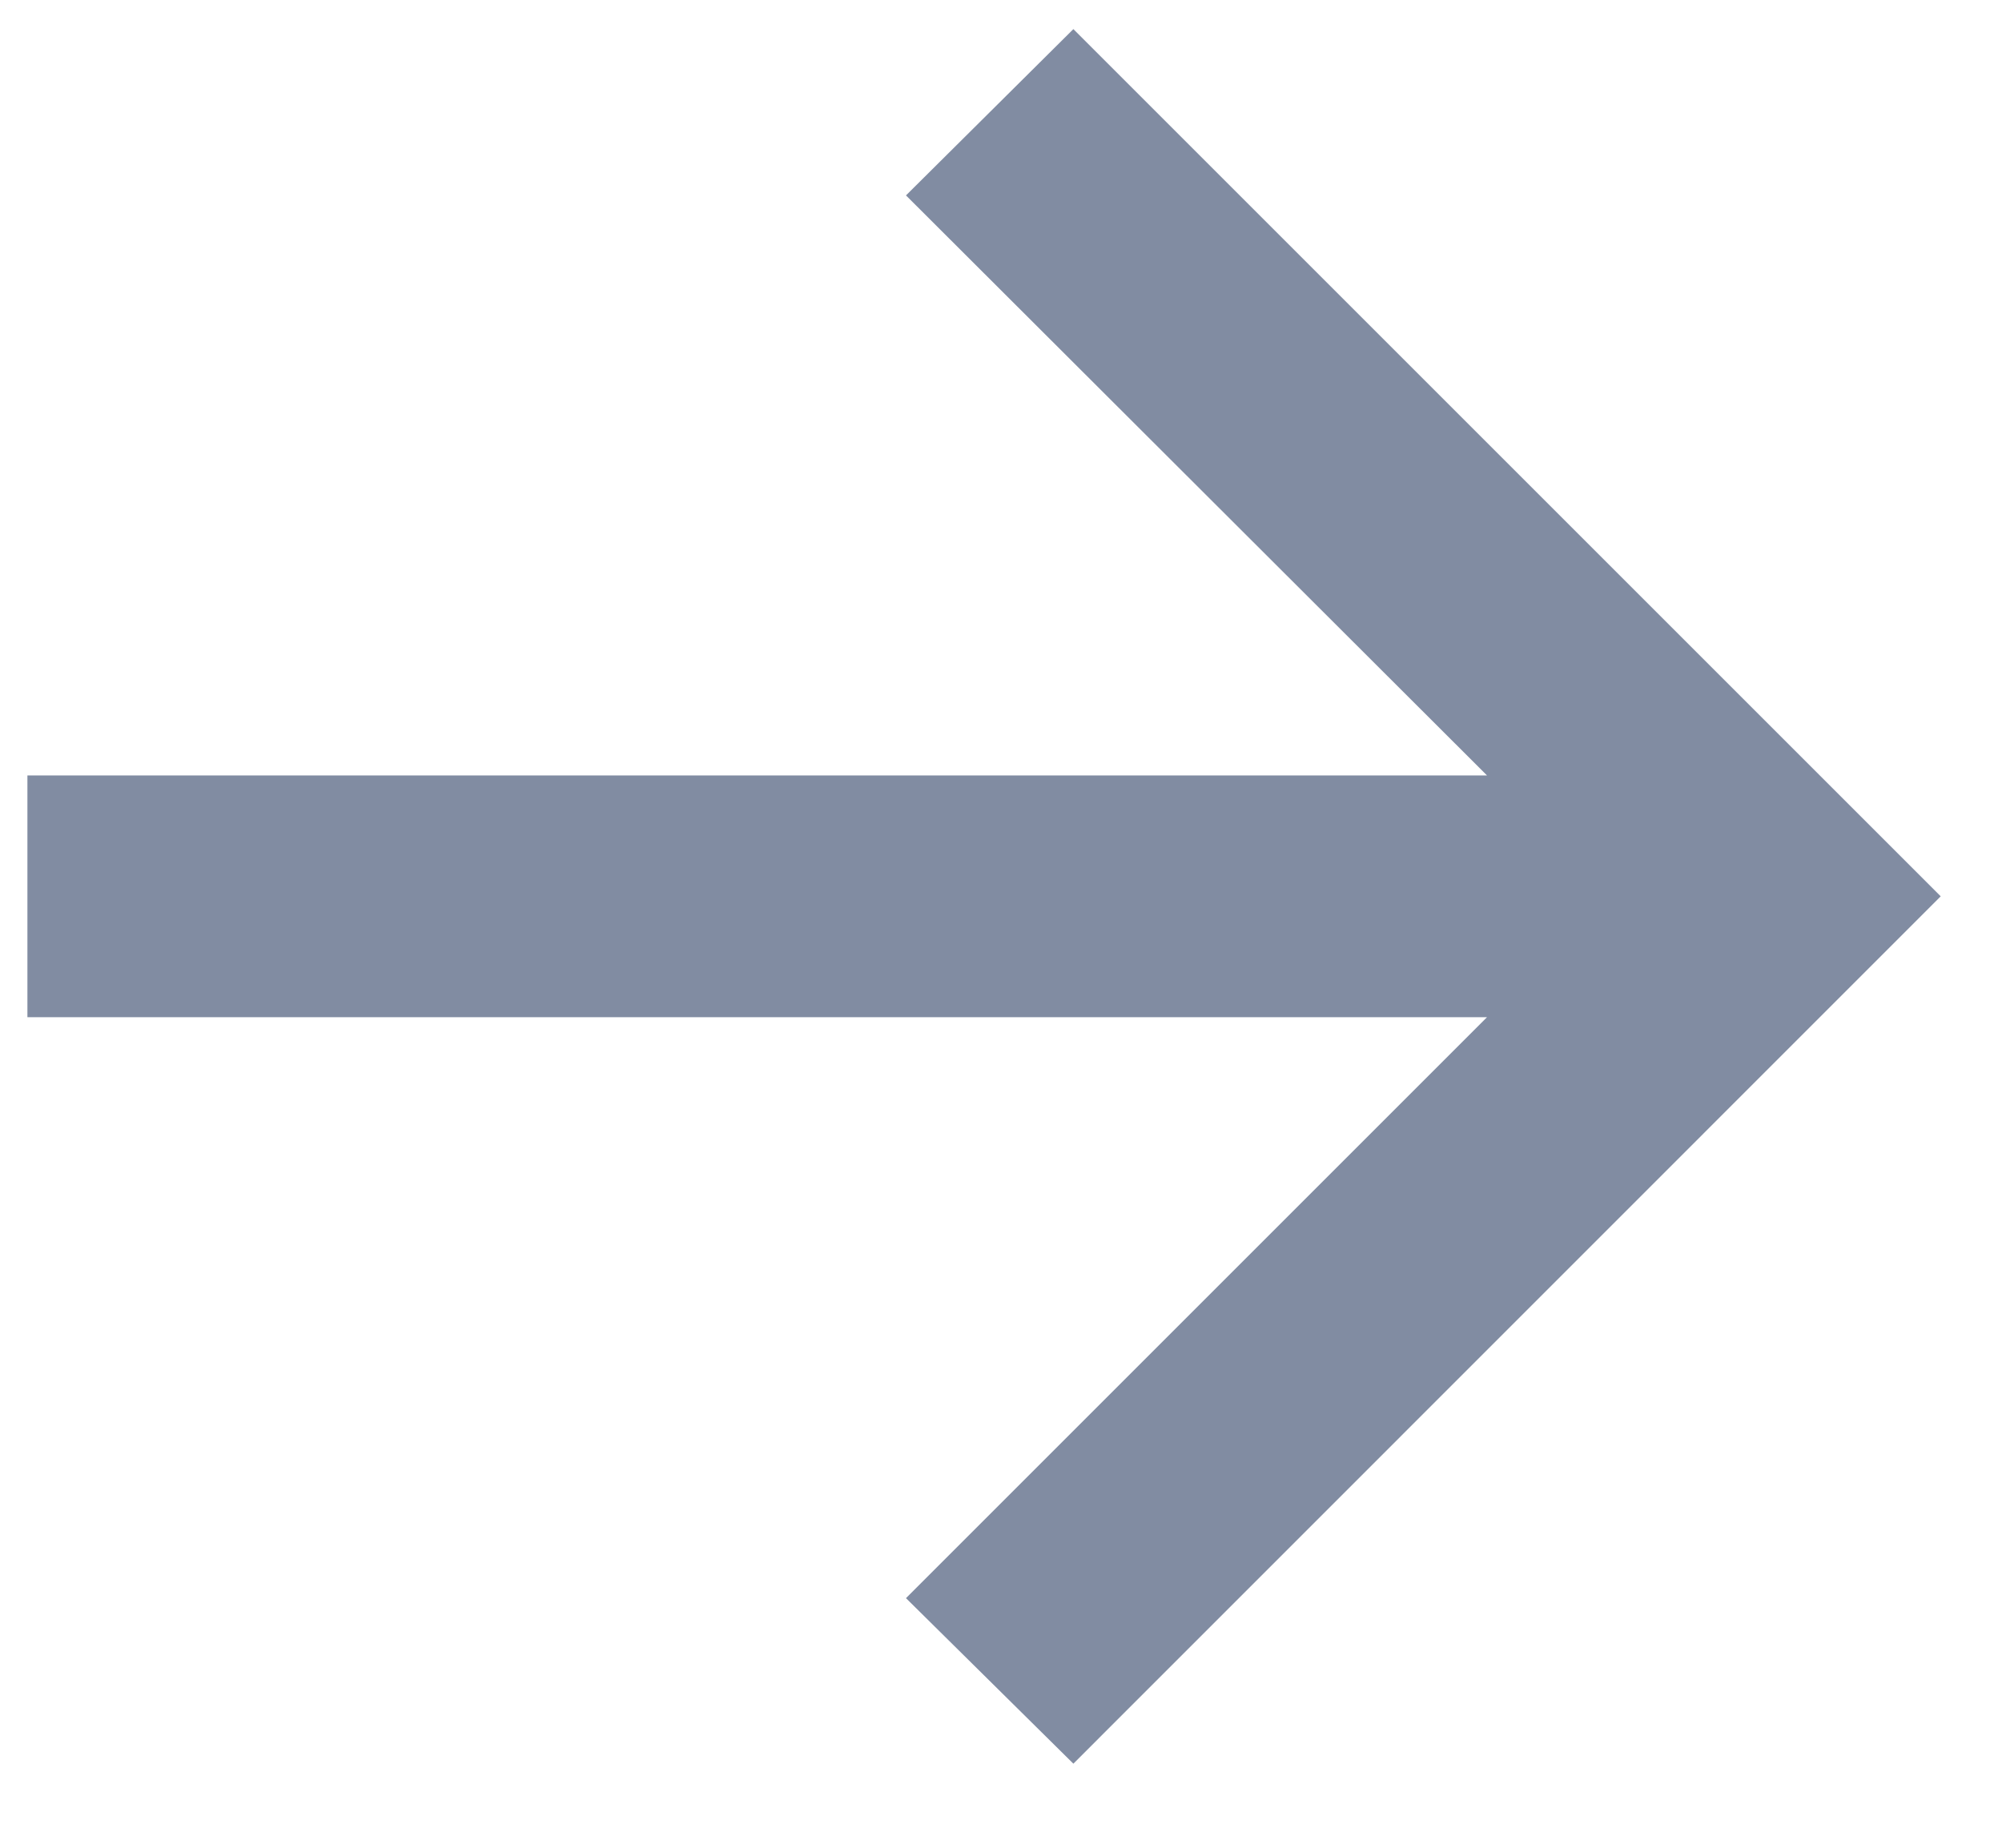
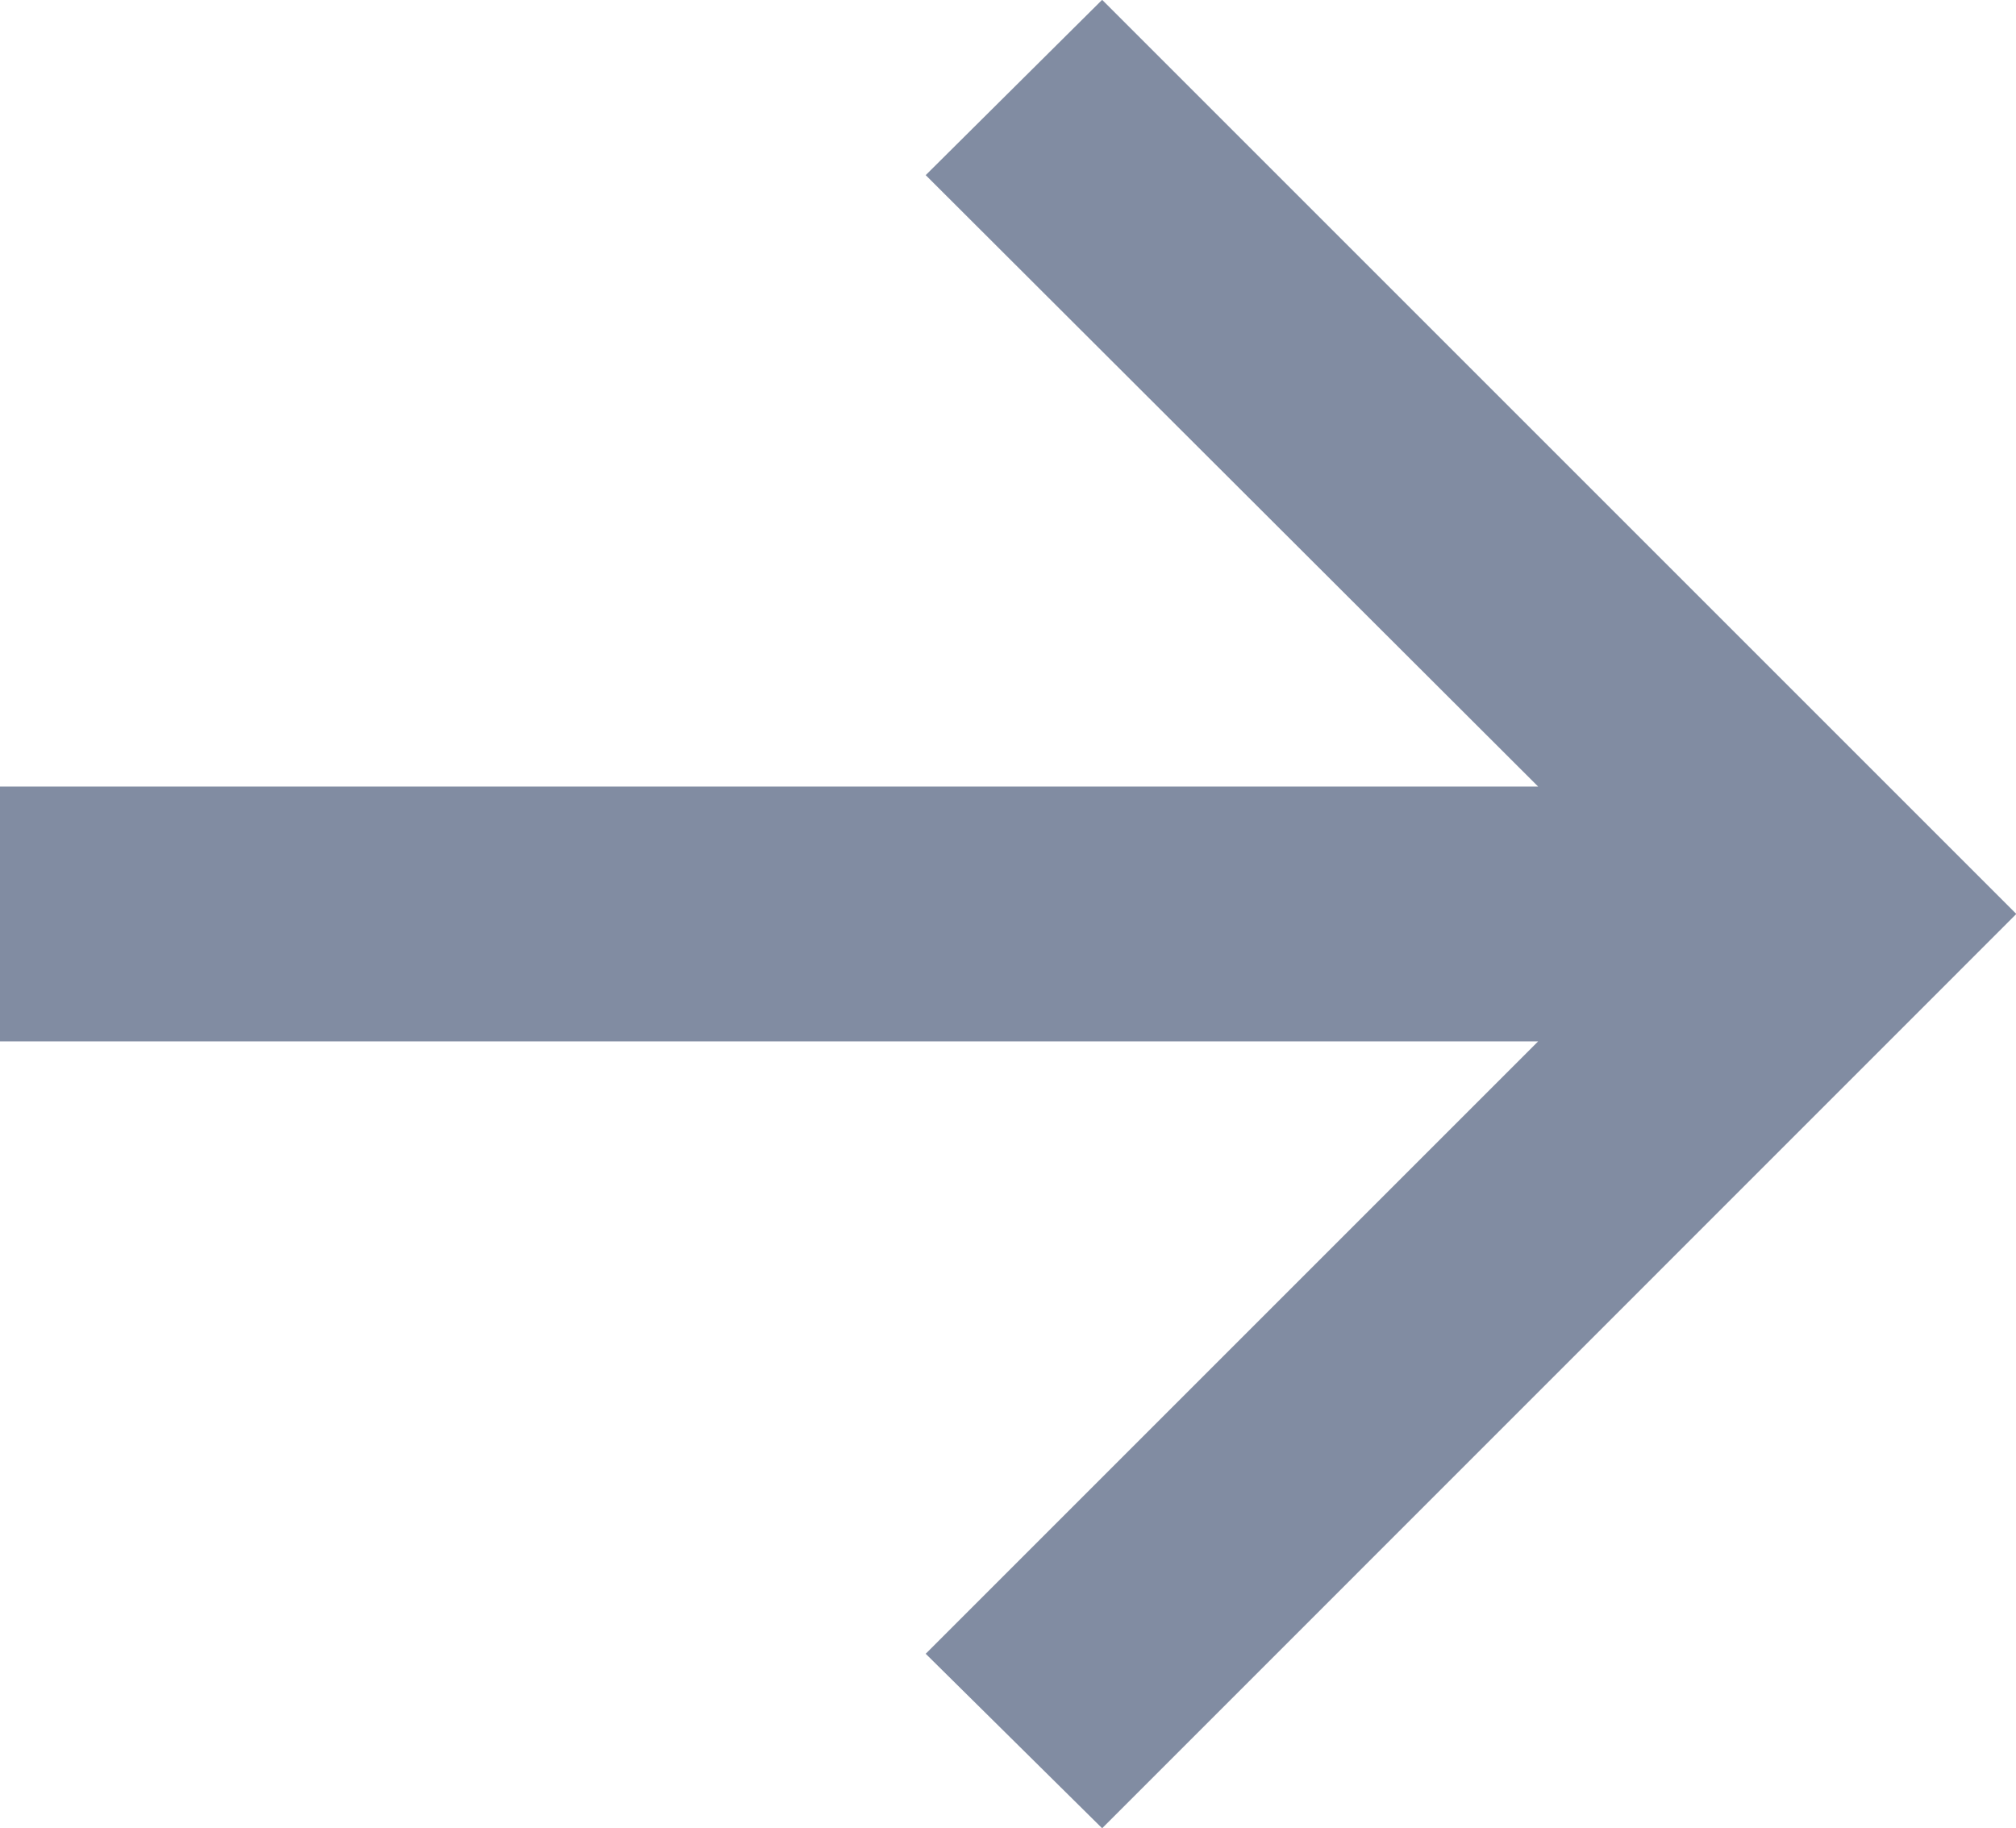
- <svg xmlns="http://www.w3.org/2000/svg" width="13" height="12" viewBox="0 0 13 12" fill="none">
+ <svg xmlns="http://www.w3.org/2000/svg" fill="none" viewBox="0.18 0.19 12.42 11.26">
  <path d="M6.97 11.454L12.602 5.821L6.97 0.189L5.883 1.269L9.656 5.036H0.178V6.606H9.656L5.883 10.379L6.97 11.454Z" fill="#818CA2" />
</svg>
